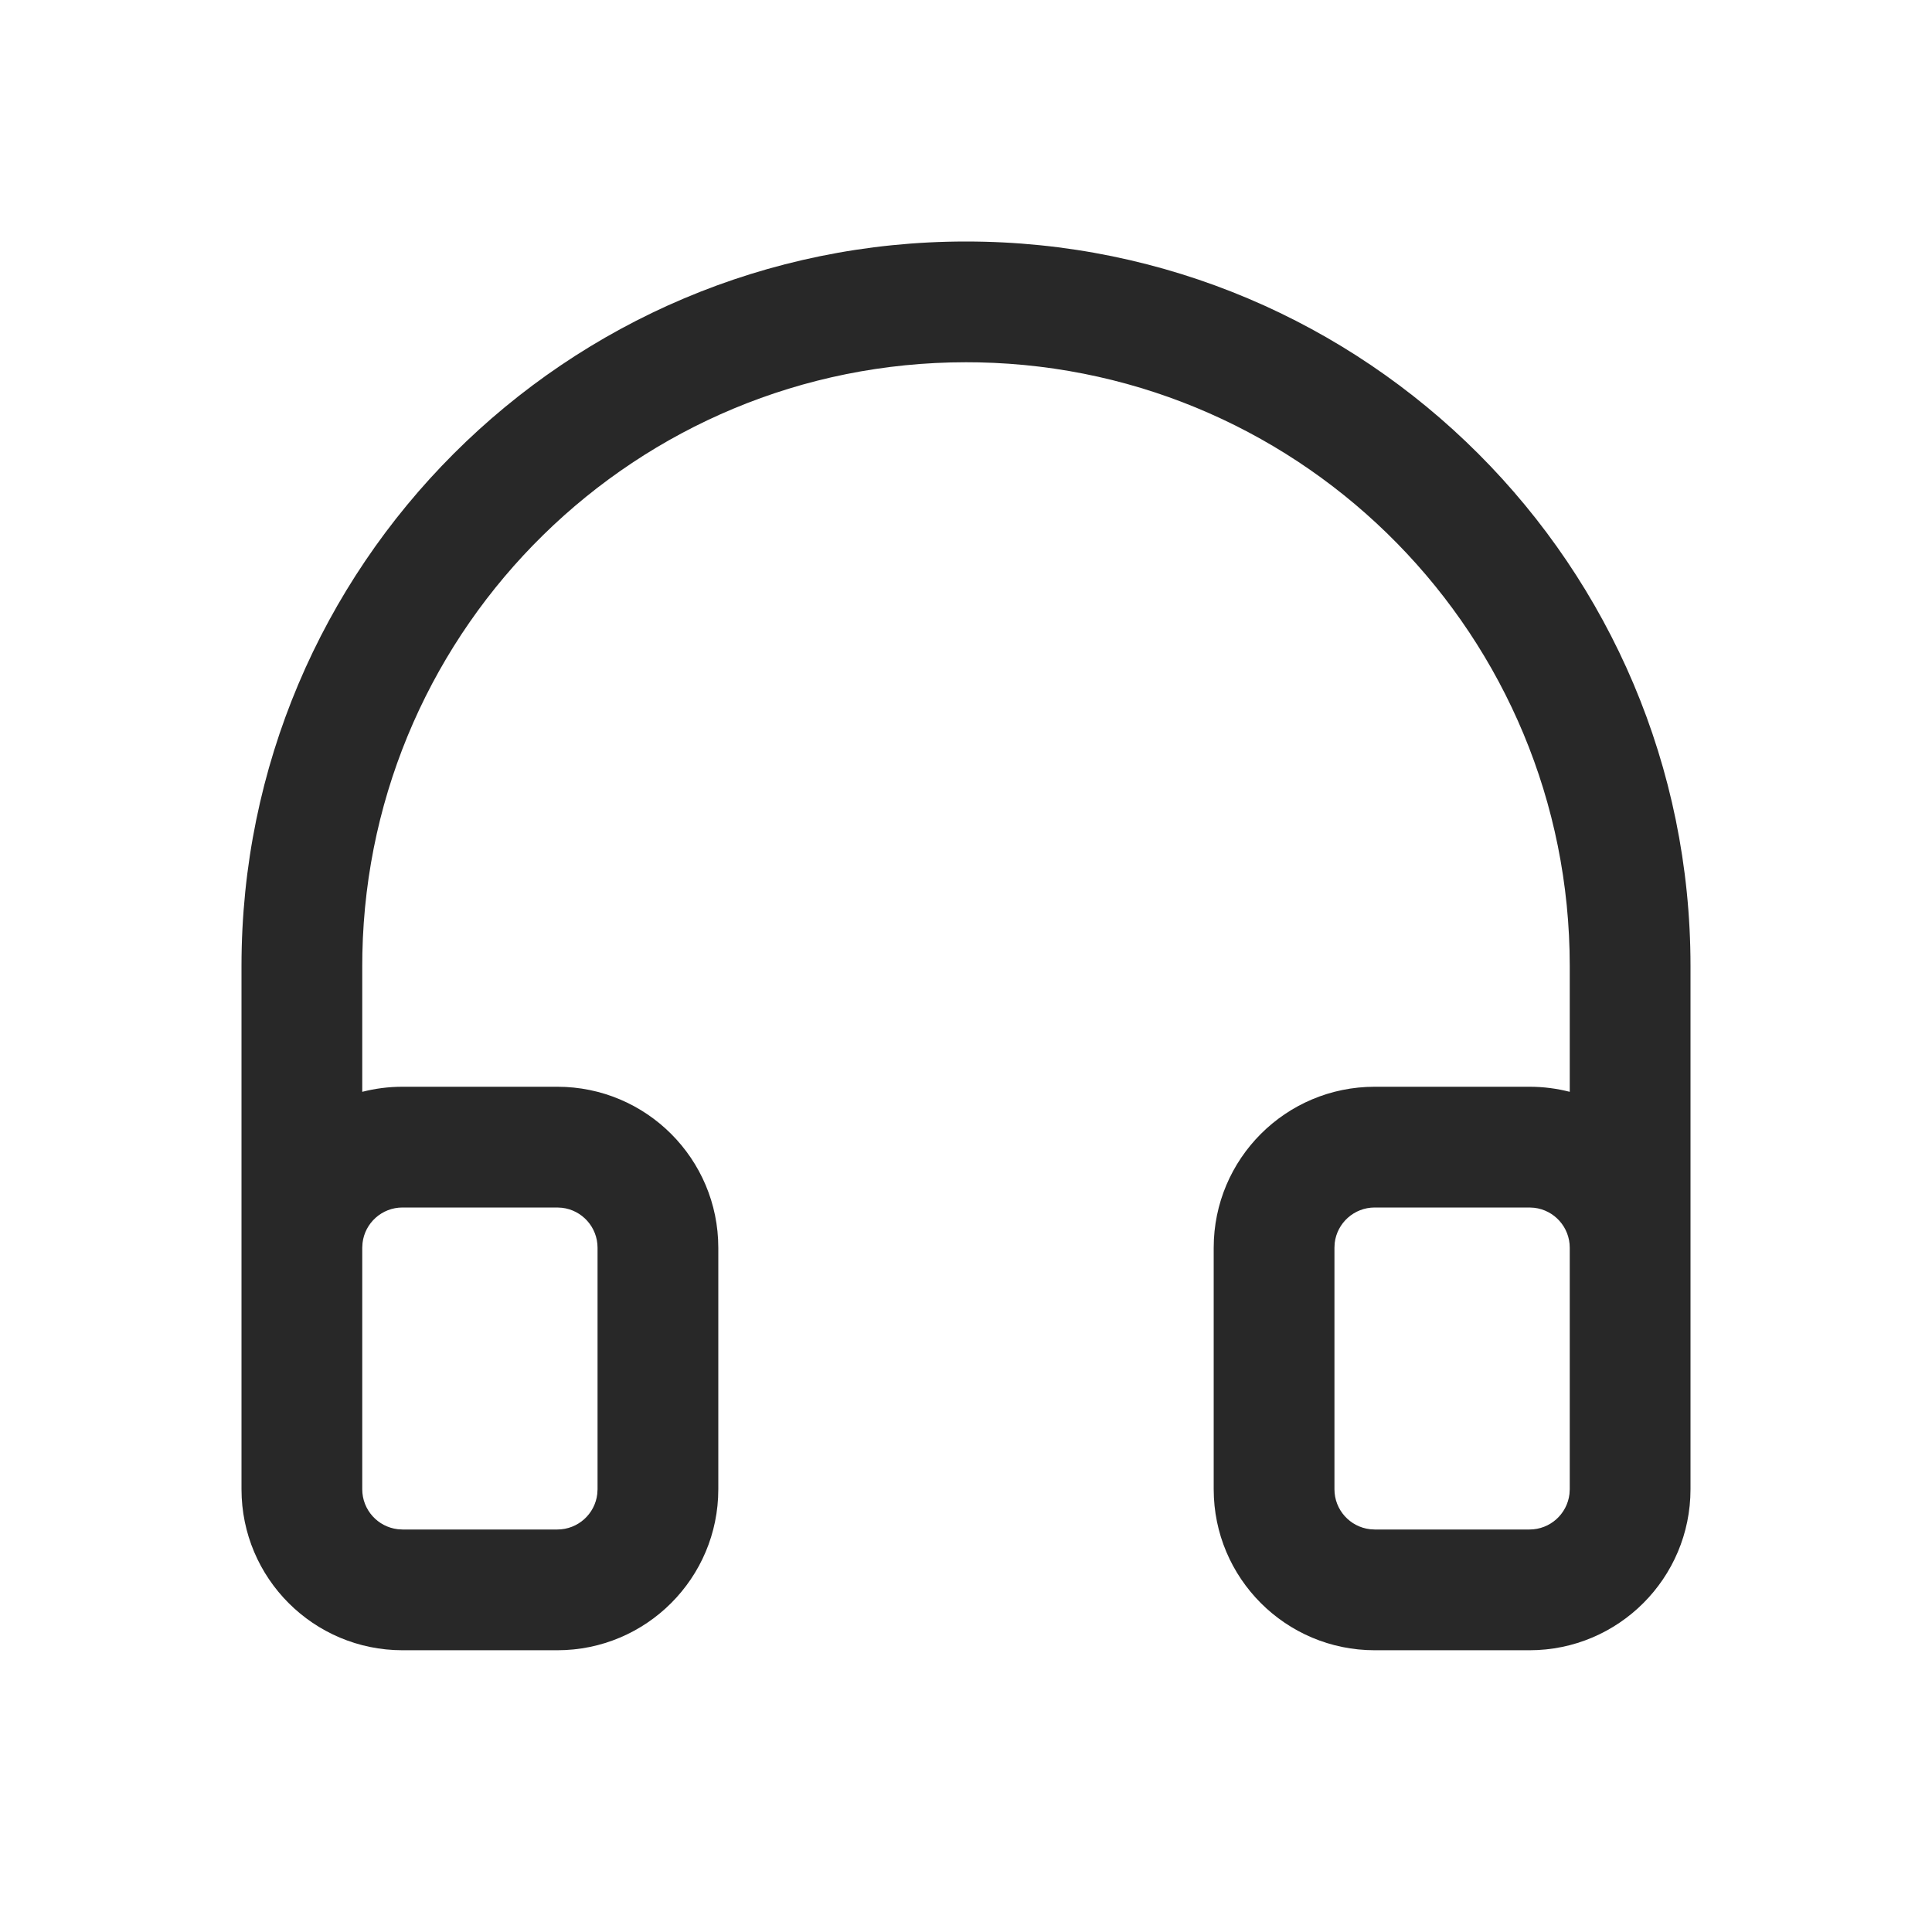
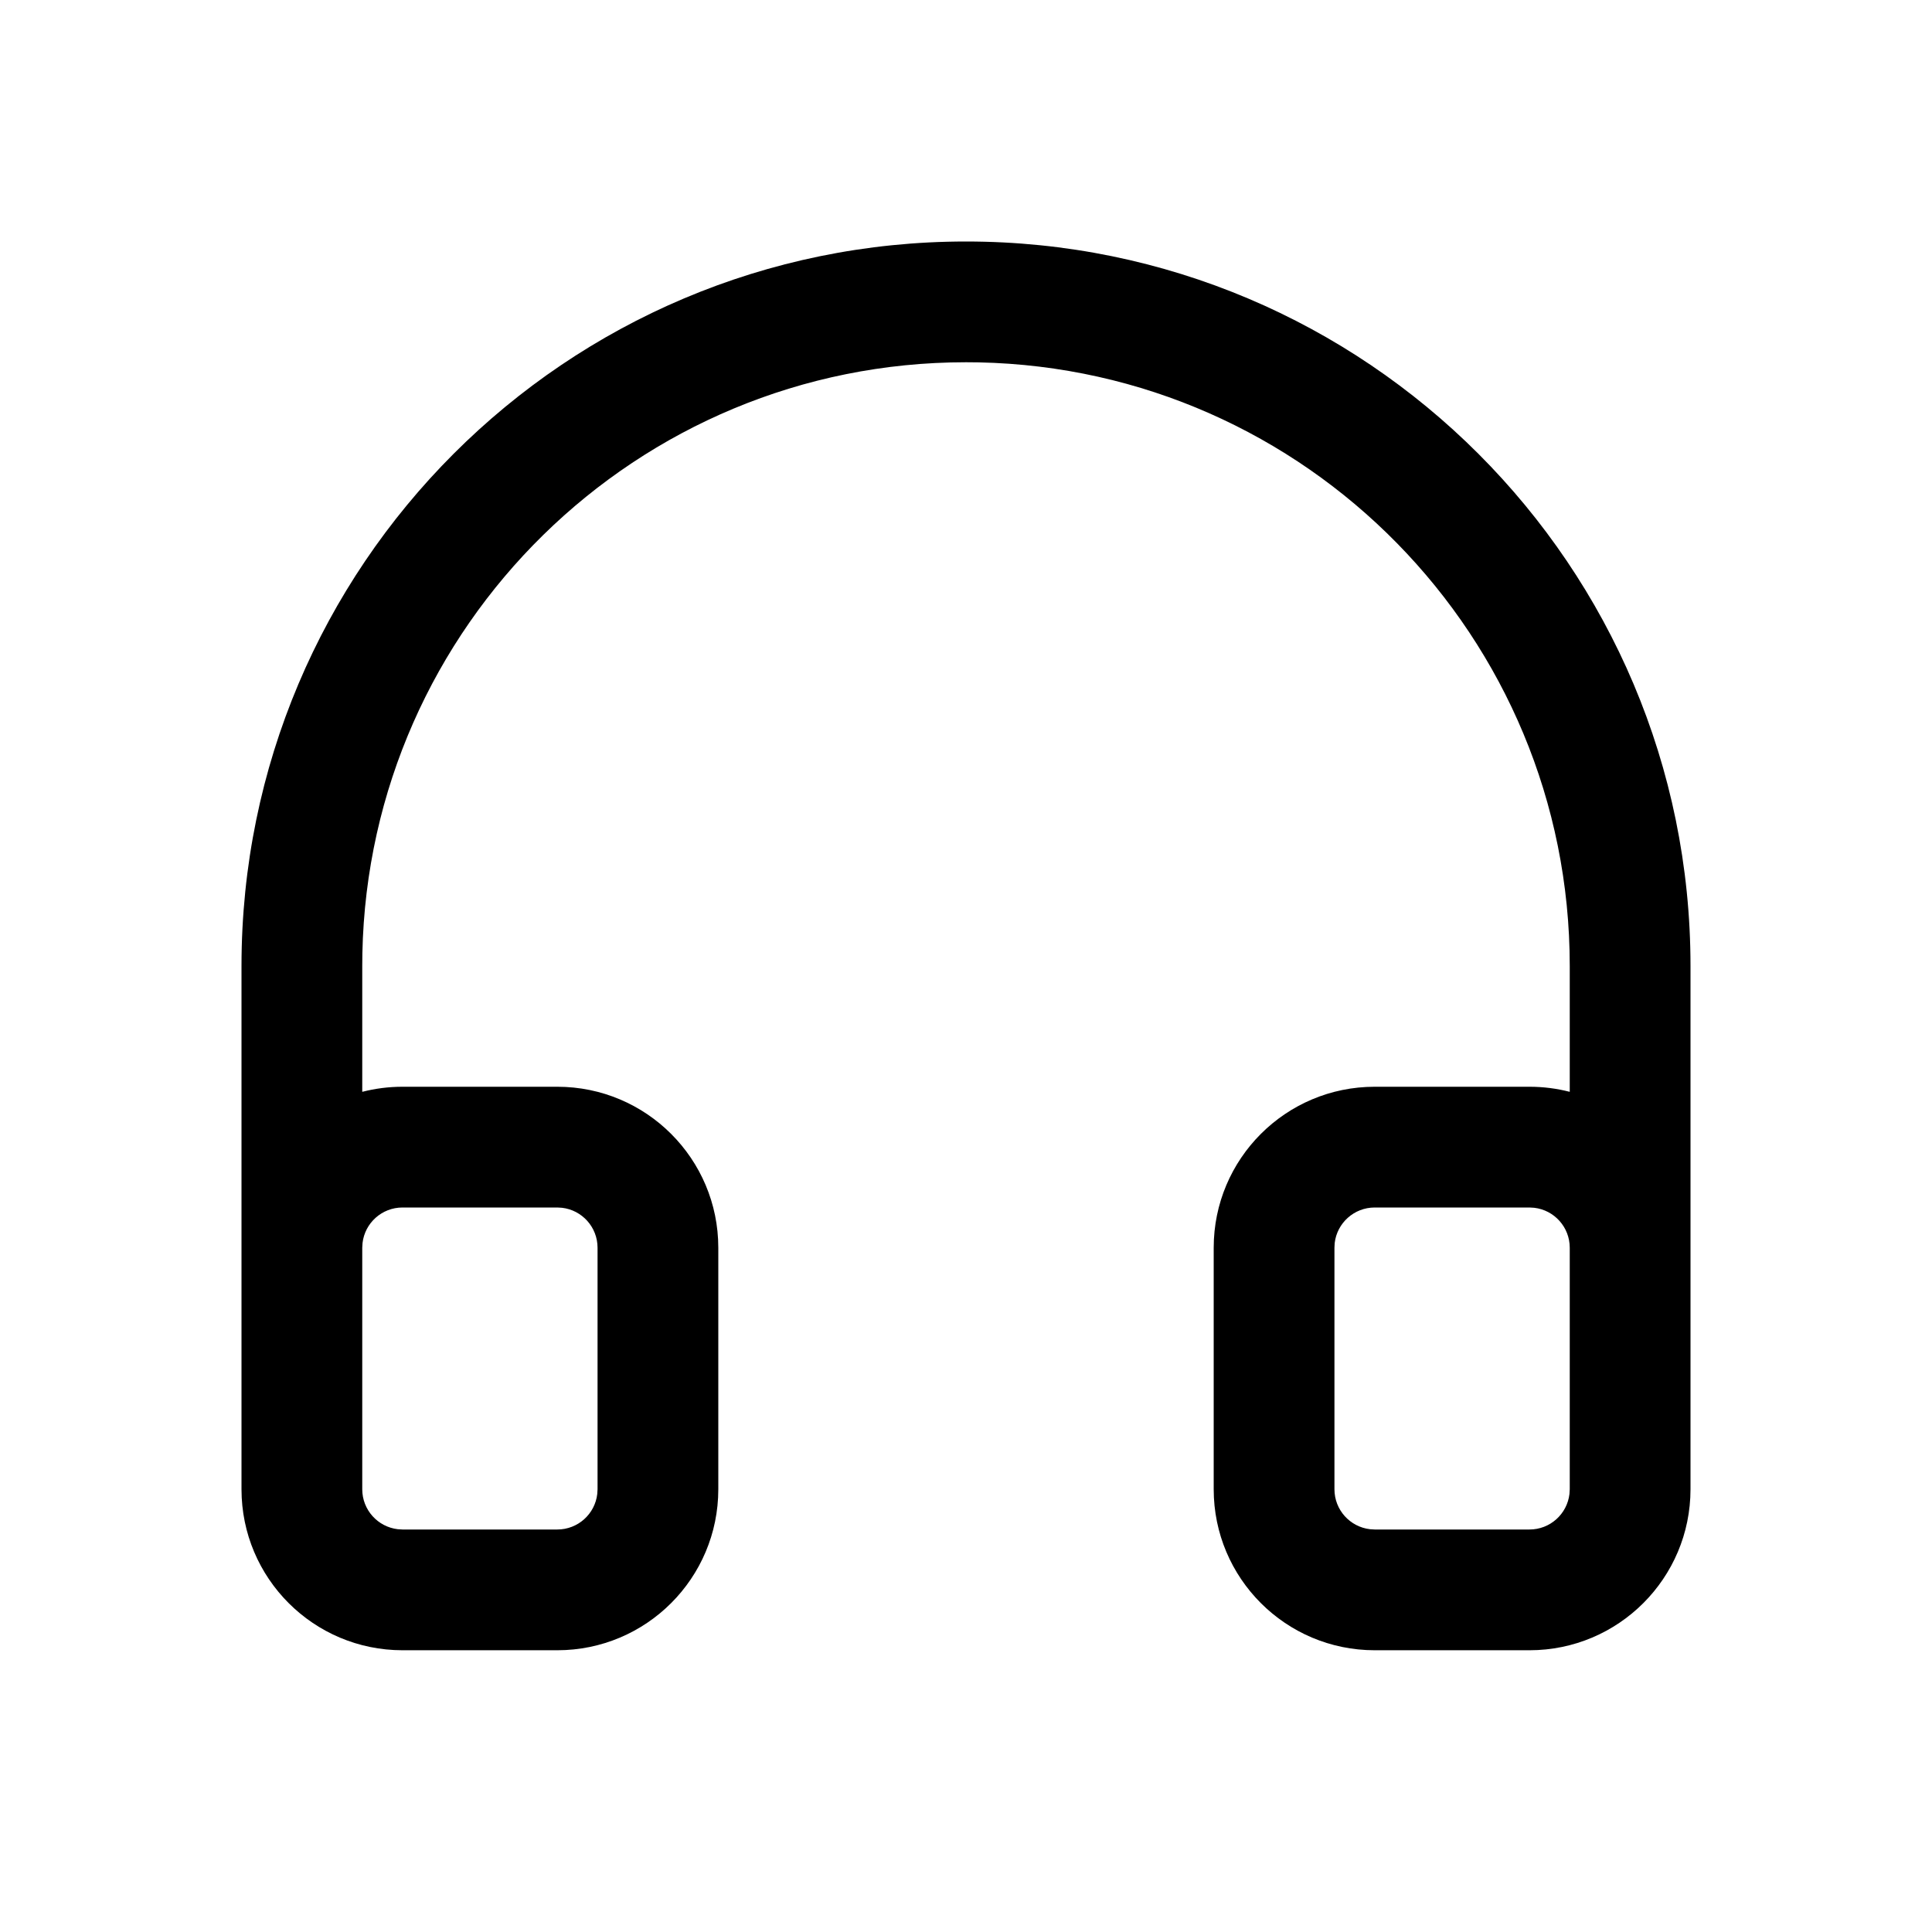
<svg xmlns="http://www.w3.org/2000/svg" width="48" height="48" viewBox="0 0 48 48" fill="none">
-   <path fill-rule="evenodd" clip-rule="evenodd" d="M9 37V31L9.007 30.883C9.064 30.386 9.487 30 10 30H13.846L13.963 30.007C14.46 30.064 14.846 30.487 14.846 31V37L14.839 37.117C14.782 37.614 14.359 38 13.846 38H10L9.883 37.993C9.386 37.935 9 37.513 9 37ZM38 30H34.154C33.641 30 33.218 30.386 33.16 30.883L33.154 31V37C33.154 37.513 33.54 37.935 34.037 37.993L34.154 38H38C38.513 38 38.935 37.614 38.993 37.117L39 37V31C39 30.487 38.614 30.064 38.117 30.007L38 30ZM24 6C33.941 6 42 14.059 42 24V32L42 37C42 39.209 40.209 41 38 41H34.154C31.945 41 30.154 39.209 30.154 37V31C30.154 28.791 31.945 27 34.154 27H38C38.345 27 38.68 27.044 39 27.126V24C39 15.821 32.453 9.17 24.314 9.003L24 9C15.821 9 9.17 15.547 9.003 23.686L9 24V27.126C9.32 27.044 9.655 27 10 27H13.846C16.055 27 17.846 28.791 17.846 31V37C17.846 39.209 16.055 41 13.846 41H10C7.791 41 6 39.209 6 37V24C6 14.059 14.059 6 24 6Z" fill="black" fill-opacity="0.84" />
+   <path fill-rule="evenodd" clip-rule="evenodd" d="M9 37V31L9.007 30.883C9.064 30.386 9.487 30 10 30H13.846L13.963 30.007C14.46 30.064 14.846 30.487 14.846 31V37L14.839 37.117C14.782 37.614 14.359 38 13.846 38H10L9.883 37.993C9.386 37.935 9 37.513 9 37ZM38 30H34.154C33.641 30 33.218 30.386 33.16 30.883L33.154 31V37C33.154 37.513 33.54 37.935 34.037 37.993L34.154 38H38C38.513 38 38.935 37.614 38.993 37.117L39 37V31C39 30.487 38.614 30.064 38.117 30.007L38 30ZM24 6C33.941 6 42 14.059 42 24V32L42 37C42 39.209 40.209 41 38 41H34.154C31.945 41 30.154 39.209 30.154 37V31C30.154 28.791 31.945 27 34.154 27H38C38.345 27 38.68 27.044 39 27.126V24C39 15.821 32.453 9.17 24.314 9.003L24 9C15.821 9 9.17 15.547 9.003 23.686L9 24V27.126C9.32 27.044 9.655 27 10 27H13.846C16.055 27 17.846 28.791 17.846 31V37C17.846 39.209 16.055 41 13.846 41H10C7.791 41 6 39.209 6 37V24C6 14.059 14.059 6 24 6Z" fill="black" />
</svg>
